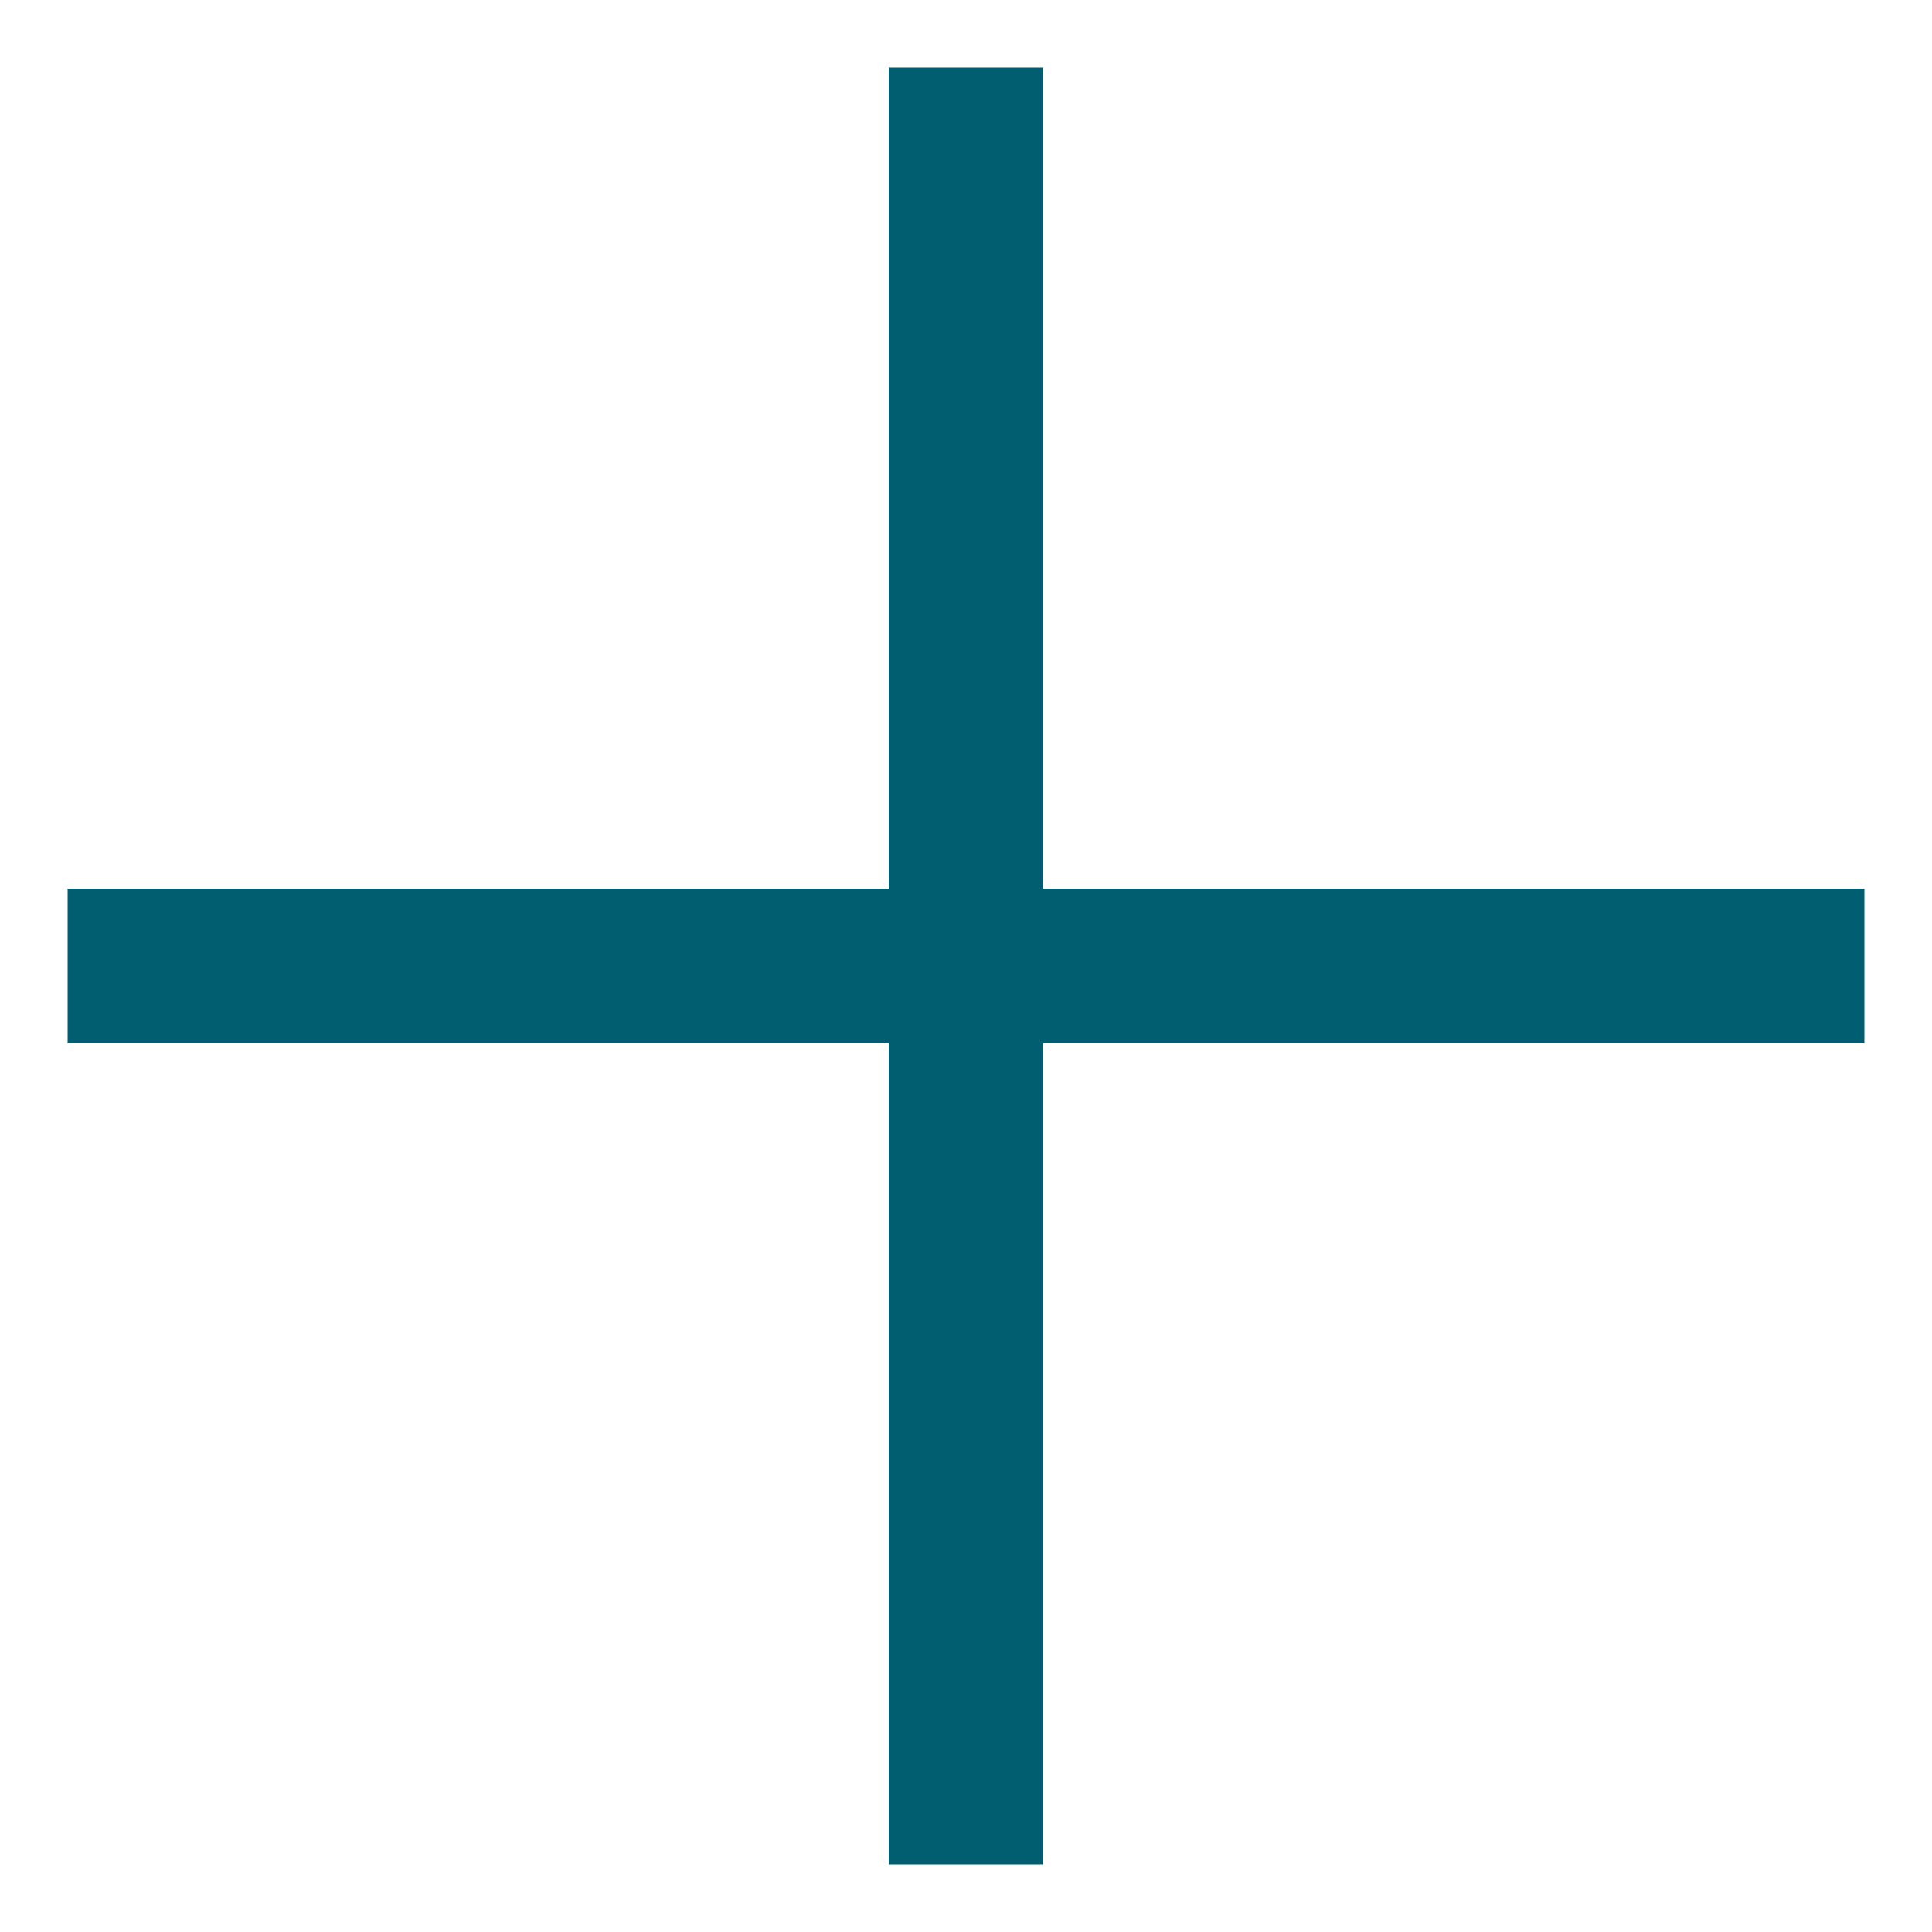
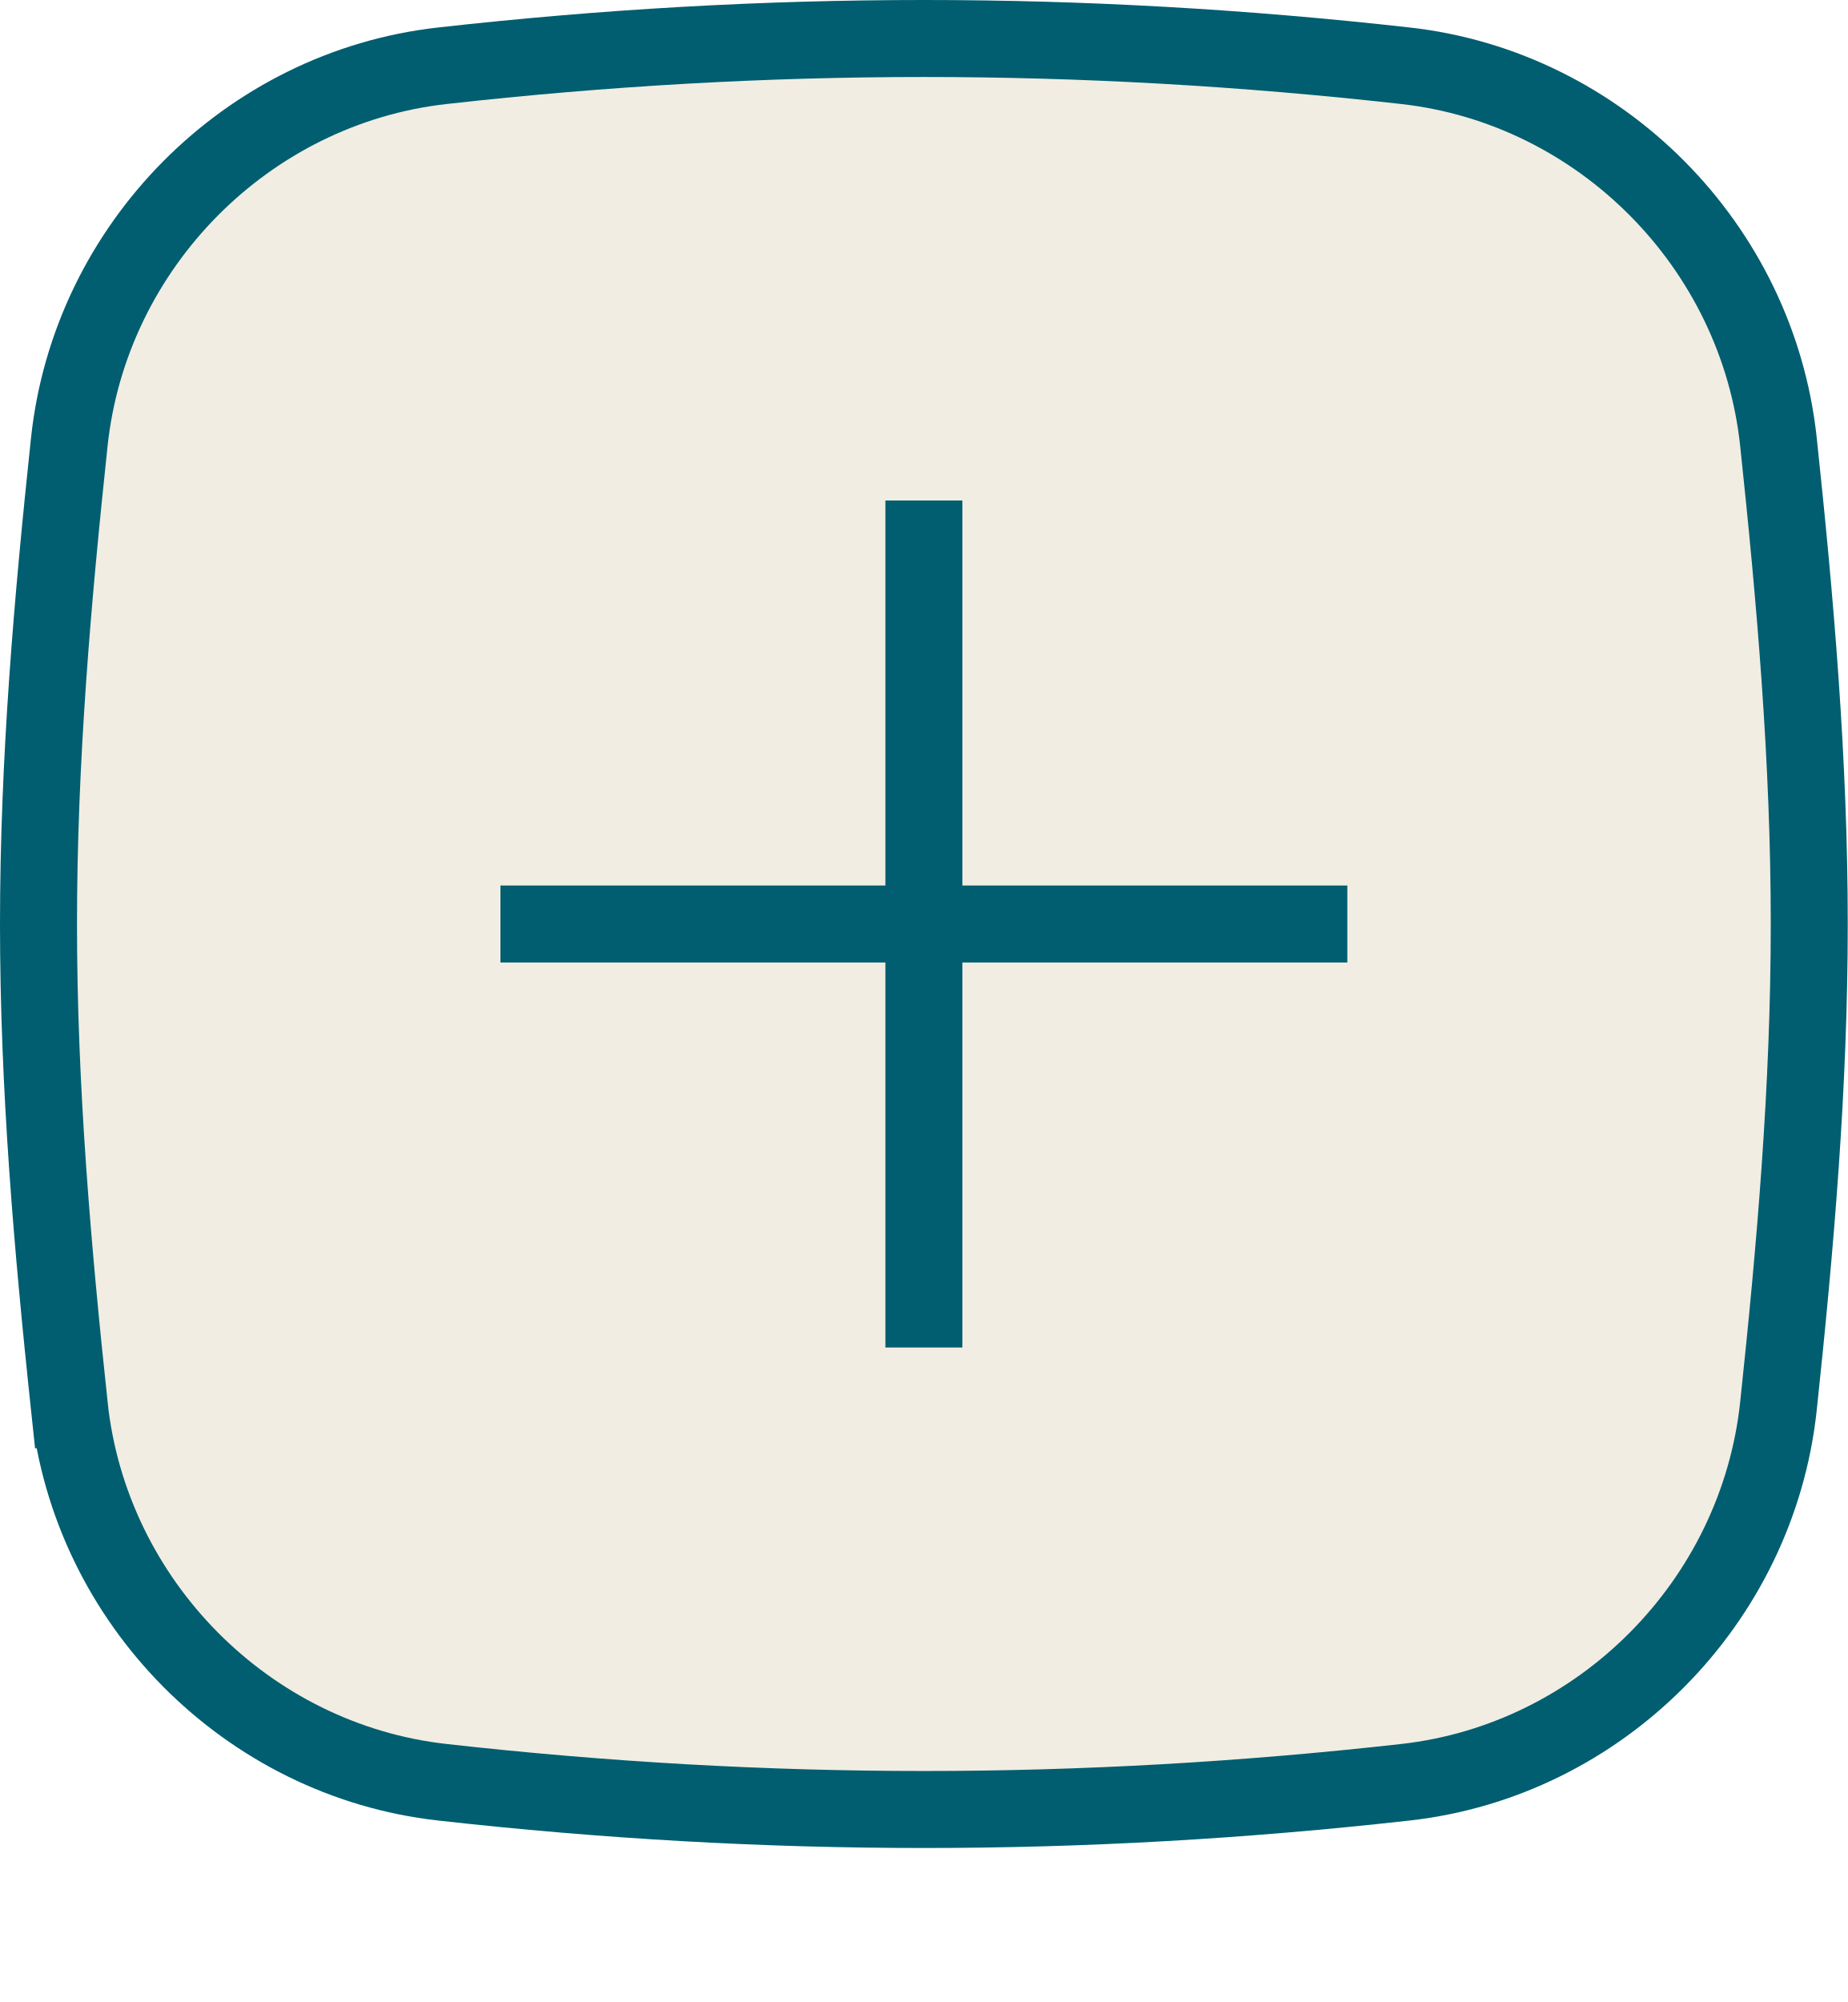
- <svg xmlns="http://www.w3.org/2000/svg" width="25" height="25" viewBox="0 0 25 25" fill="none">
-   <path d="M12.5 1.875V23.125" stroke="#005E70" stroke-width="2" stroke-linecap="square" />
-   <path d="M23.125 12.5H1.875" stroke="#005E70" stroke-width="2" stroke-linecap="square" />
+ <svg xmlns="http://www.w3.org/2000/svg" width="48" height="52" viewBox="0 0 48 52" fill="none">
+   <g>
+     <path d="M1.8 36.52L0.806 36.625L1.8 36.52C1.364 32.421 1 28.246 1 24C1 19.754 1.364 15.579 1.8 11.48C2.343 6.38 6.426 2.276 11.488 1.708C19.907 0.764 28.093 0.764 36.512 1.708C41.574 2.276 45.657 6.38 46.2 11.48C46.636 15.579 47 19.754 47 24C47 28.246 46.636 32.421 46.2 36.52C45.657 41.62 41.574 45.725 36.512 46.292C28.093 47.236 19.907 47.236 11.488 46.292C6.426 45.725 2.343 41.62 1.8 36.52Z" fill="#F1EDE2" stroke="#005E70" stroke-width="2" />
+     <path d="M24 14V34" stroke="#005E70" stroke-width="2" stroke-linecap="square" />
+     <path d="M34 24H14" stroke="#005E70" stroke-width="2" stroke-linecap="square" />
+   </g>
</svg>
